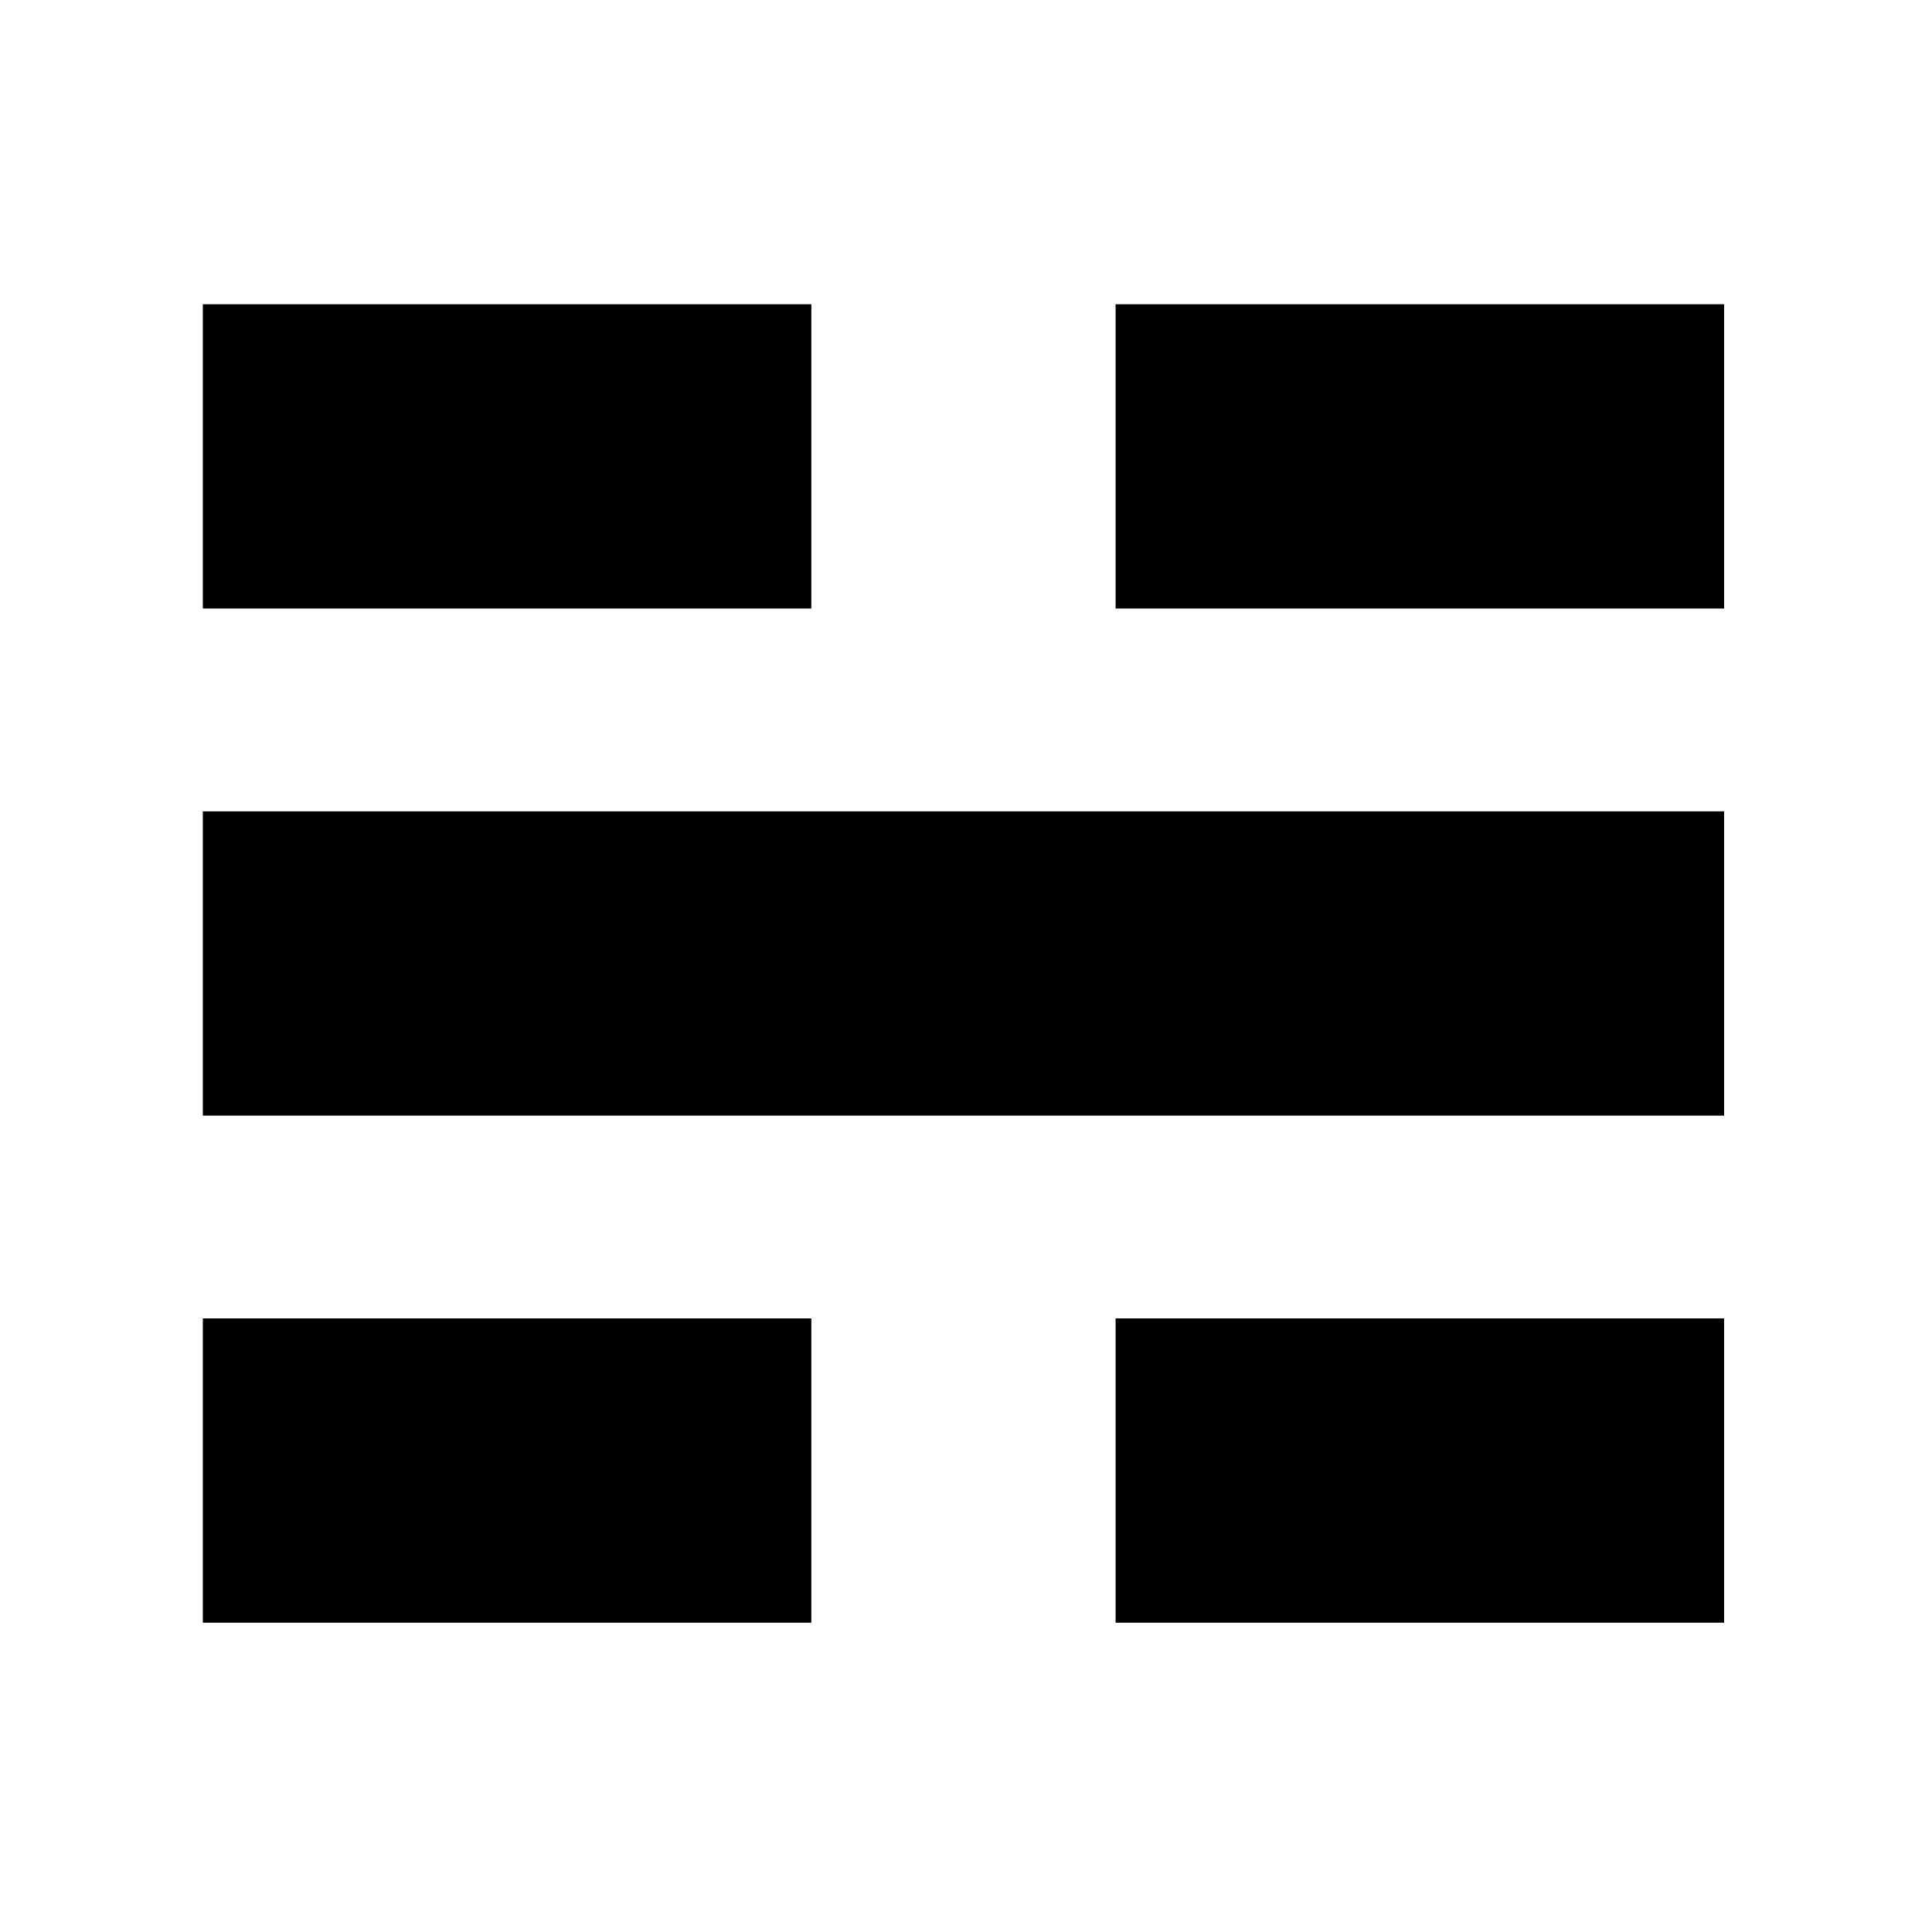
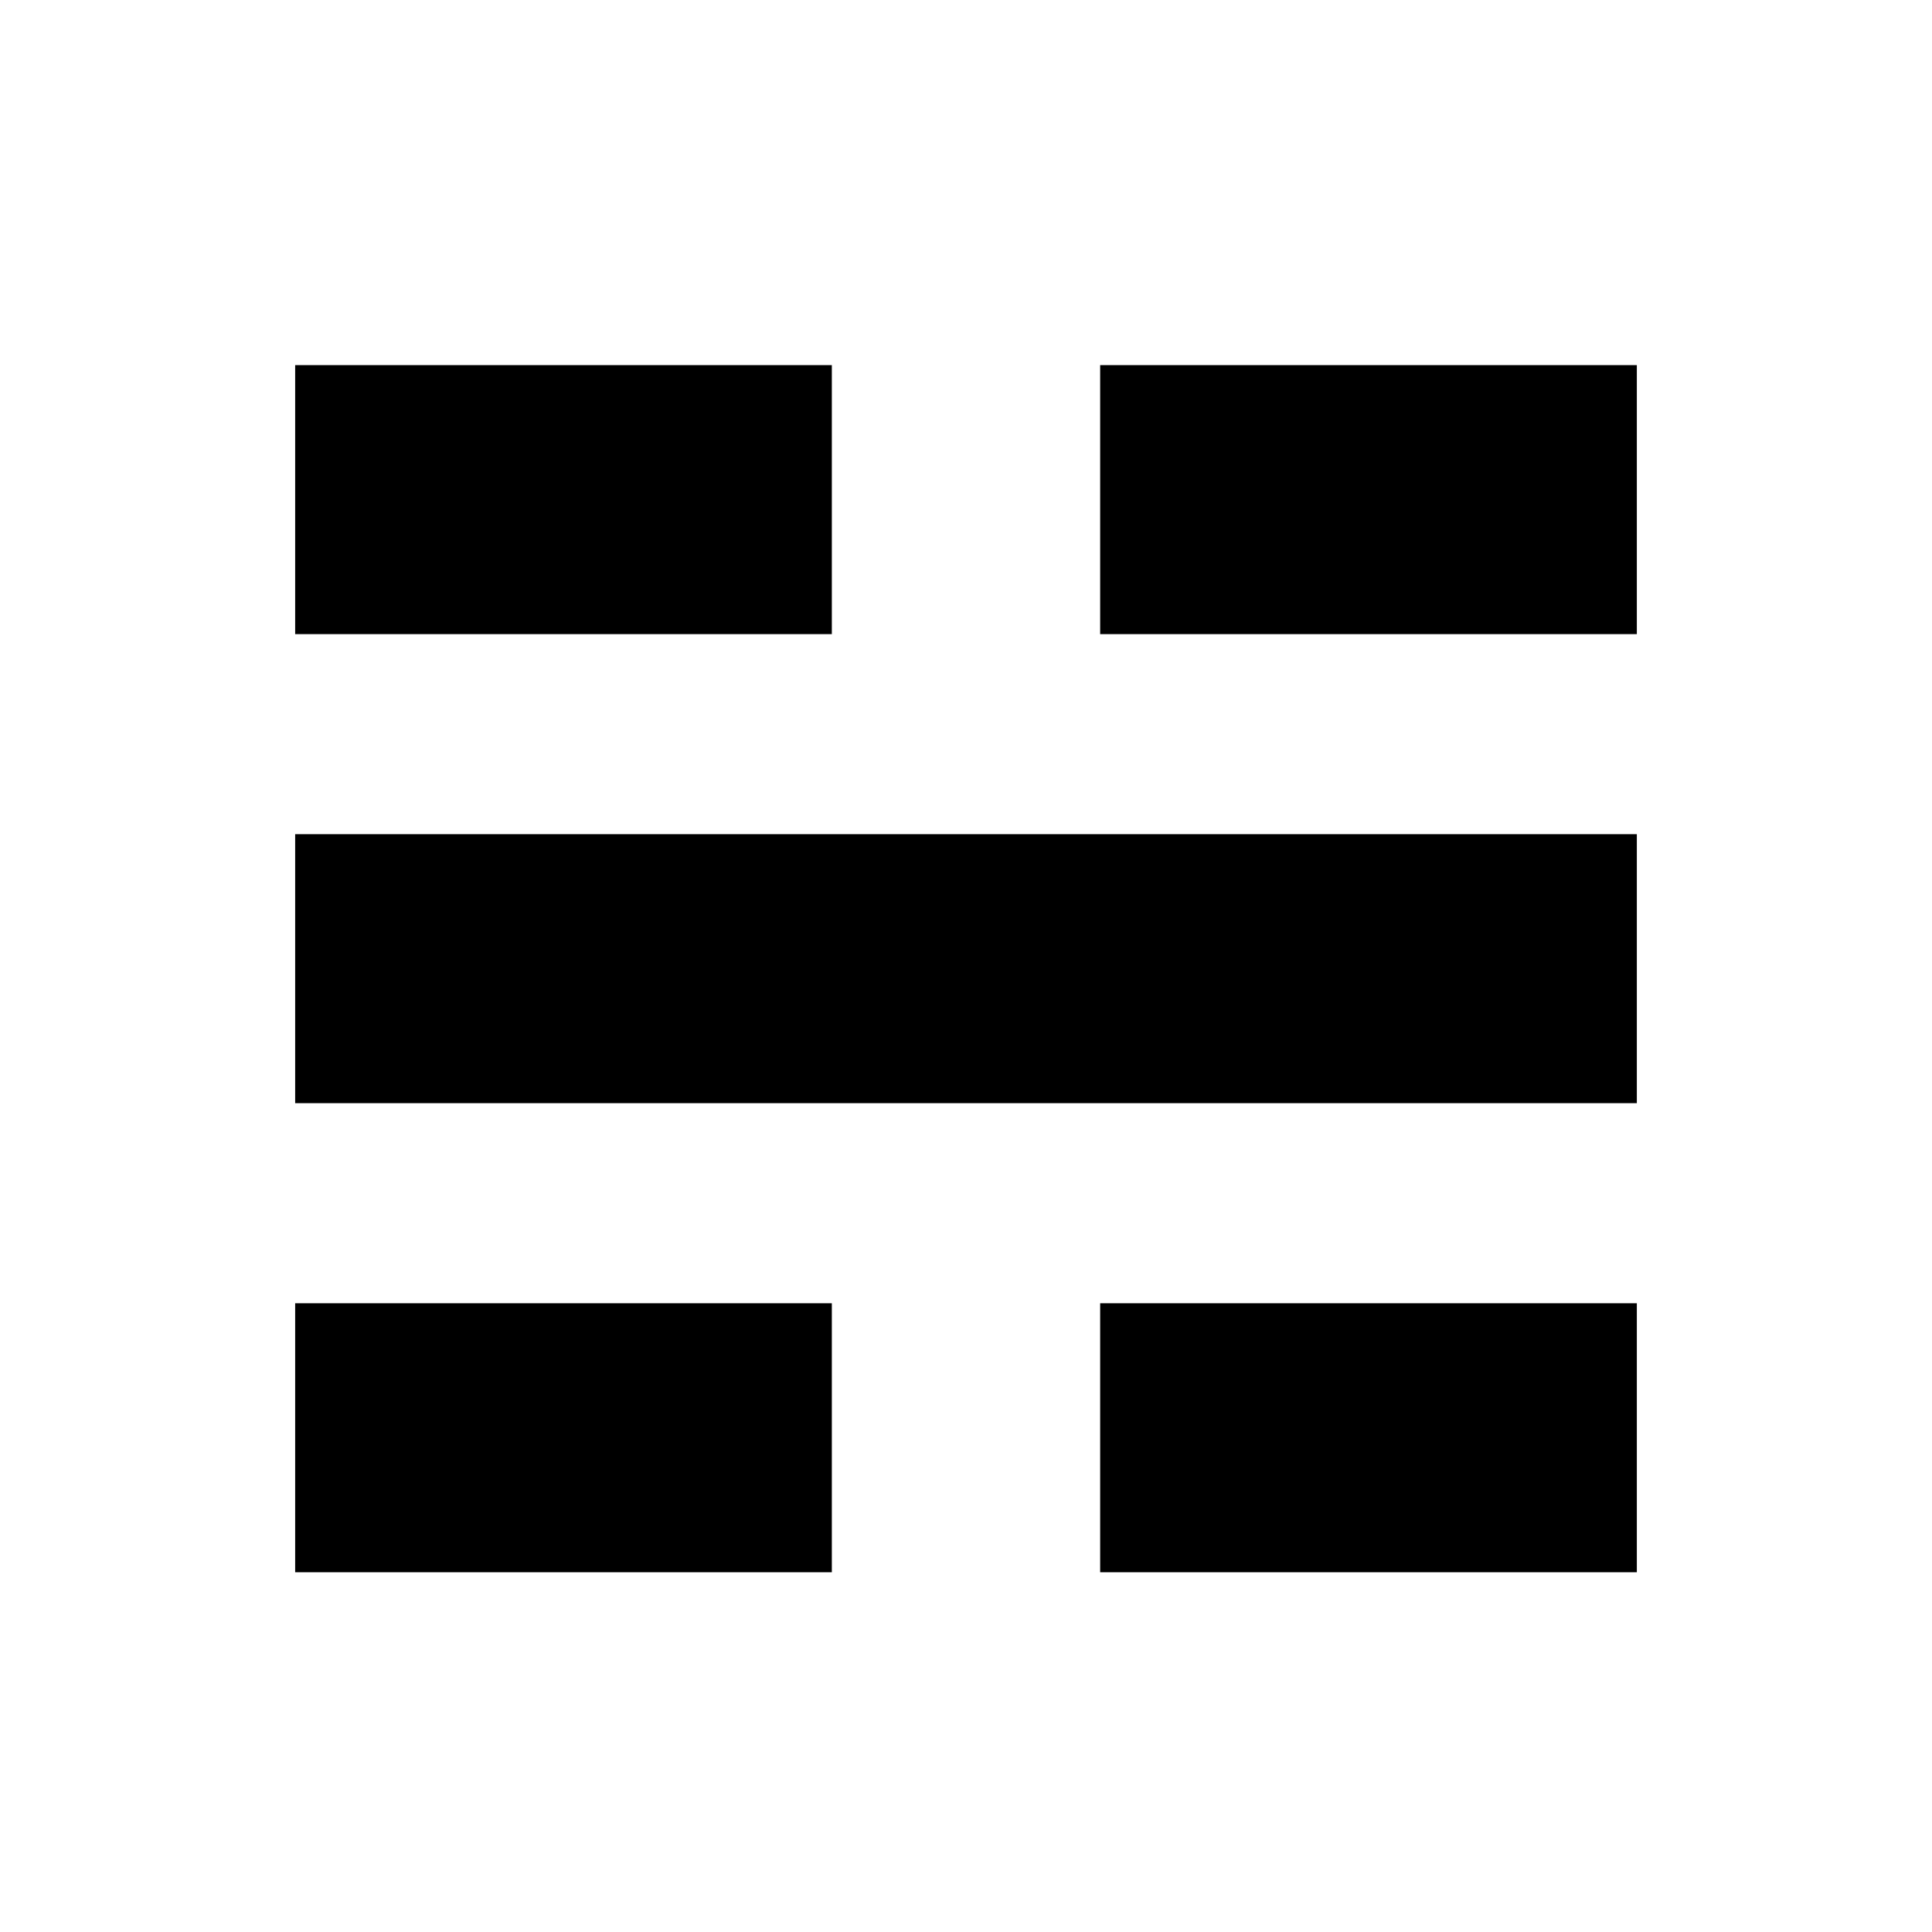
- <svg xmlns="http://www.w3.org/2000/svg" width="72" height="72" viewBox="0 0 72 72" version="1.1" id="svg923">
+ <svg xmlns="http://www.w3.org/2000/svg" id="kan" version="1.1" viewBox="0 0 72 72" height="72" width="72">
  <defs id="defs920" />
  <g id="layer1">
-     <path style="fill:#000000;stroke:#000000;stroke-width:11.339;stroke-dasharray:none;stroke-opacity:1" d="M 7.559,35.906 H 64.252 Z" id="path990" />
-     <g id="g3447" transform="translate(-2.9133857e-8,-64.25197)">
-       <g id="g3349" transform="matrix(0.4,0,0,1,4.535433,26.45669)">
-         <g id="g1792-5" transform="translate(0,18.89764)">
-           <g id="g1771-6-3" transform="translate(1.8110238e-8,20.78741)">
-             <path style="fill:#000000;stroke:#000000;stroke-width:11.339;stroke-dasharray:none;stroke-opacity:1" d="M 7.559,15.118 H 64.252 Z" id="path990-3-7-5" />
-           </g>
-         </g>
-       </g>
-       <g id="g3411" transform="translate(34.01575,2.562519)">
-         <g id="g3349-2" transform="matrix(0.4,0,0,1,4.535433,23.89417)">
-           <g id="g1792-5-7" transform="translate(0,18.89764)">
-             <g id="g1771-6-3-0" transform="translate(1.8110238e-8,20.78741)">
-               <path style="fill:#000000;stroke:#000000;stroke-width:11.339;stroke-dasharray:none;stroke-opacity:1" d="M 7.559,15.118 H 64.252 Z" id="path990-3-7-5-9" />
-             </g>
-           </g>
-         </g>
-       </g>
+     <g id="g6891">
+       <path style="fill:#000000;stroke:#000000;stroke-dasharray:none;stroke-opacity:1;stroke-width:10.025" d="M 11 18.62 L 31 18.62 Z" id="path990-3-7-5" />
+       <path style="fill:#000000;stroke:#000000;stroke-dasharray:none;stroke-opacity:1;stroke-width:10.025" d="M 41 18.62 L 61 18.62 Z" id="path990-3-7-5-9" />
    </g>
-     <g id="g7194" transform="matrix(1,0,0,-1,0,90.70868)">
-       <g id="g3447-3" transform="matrix(1,0,0,-1,-2.9133857e-8,117.1654)">
-         <g id="g3349-6" transform="matrix(0.4,0,0,1,4.535433,26.45669)">
-           <g id="g1792-5-0" transform="translate(0,18.89764)">
-             <g id="g1771-6-3-6" transform="translate(1.8110238e-8,20.78741)">
-               <path style="fill:#000000;stroke:#000000;stroke-width:11.339;stroke-dasharray:none;stroke-opacity:1" d="M 7.559,15.118 H 64.252 Z" id="path990-3-7-5-2" />
-             </g>
-           </g>
-         </g>
-         <g id="g3411-6" transform="translate(34.01575,2.562519)">
-           <g id="g3349-2-1" transform="matrix(0.4,0,0,1,4.535433,23.89417)">
-             <g id="g1792-5-7-8" transform="translate(0,18.89764)">
-               <g id="g1771-6-3-0-7" transform="translate(1.8110238e-8,20.78741)">
-                 <path style="fill:#000000;stroke:#000000;stroke-width:11.339;stroke-dasharray:none;stroke-opacity:1" d="M 7.559,15.118 H 64.252 Z" id="path990-3-7-5-9-9" />
-               </g>
-             </g>
-           </g>
-         </g>
-       </g>
+     <path style="fill:#000000;stroke:#000000;stroke-width:10.025;stroke-dasharray:none;stroke-opacity:1" d="M 11,36.1 H 61 Z" id="path990" />
+     <g id="g6887">
+       <path style="fill:#000000;stroke:#000000;stroke-dasharray:none;stroke-opacity:1;stroke-width:10.025" d="M 11 53.581 L 31 53.581 Z" id="path990-3-7-5-2" />
+       <path style="fill:#000000;stroke:#000000;stroke-dasharray:none;stroke-opacity:1;stroke-width:10.025" d="M 41 53.581 L 61 53.581 Z" id="path990-3-7-5-9-9" />
    </g>
  </g>
</svg>
